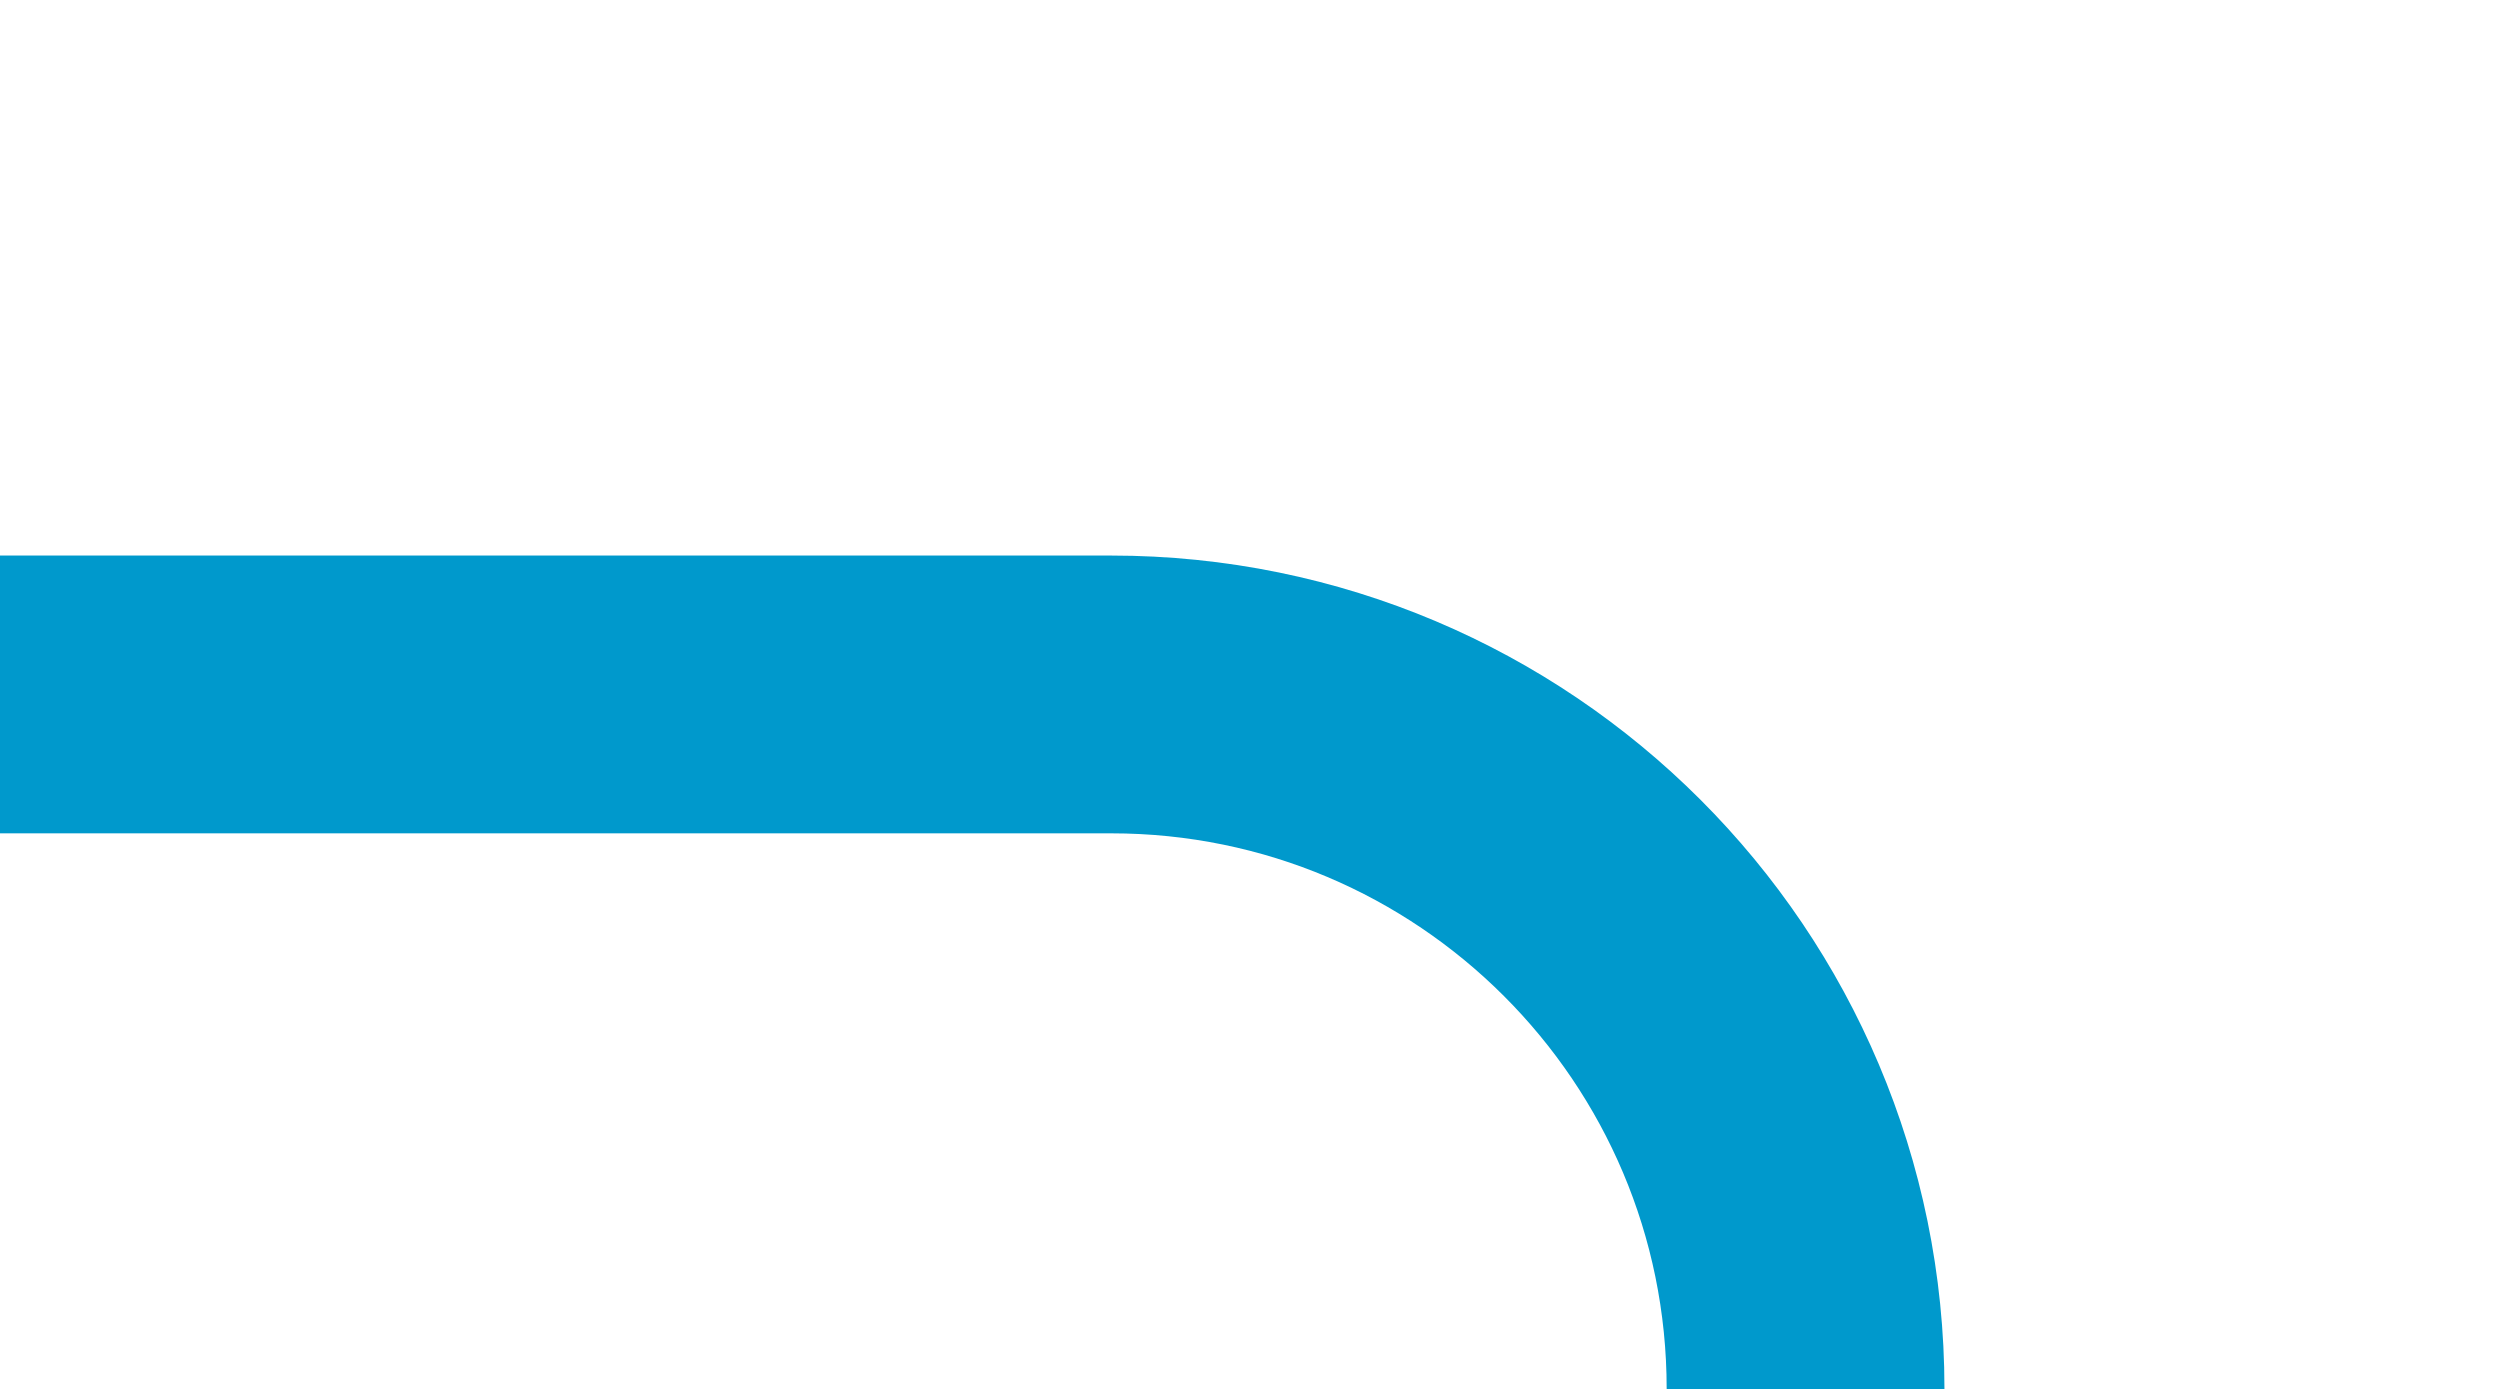
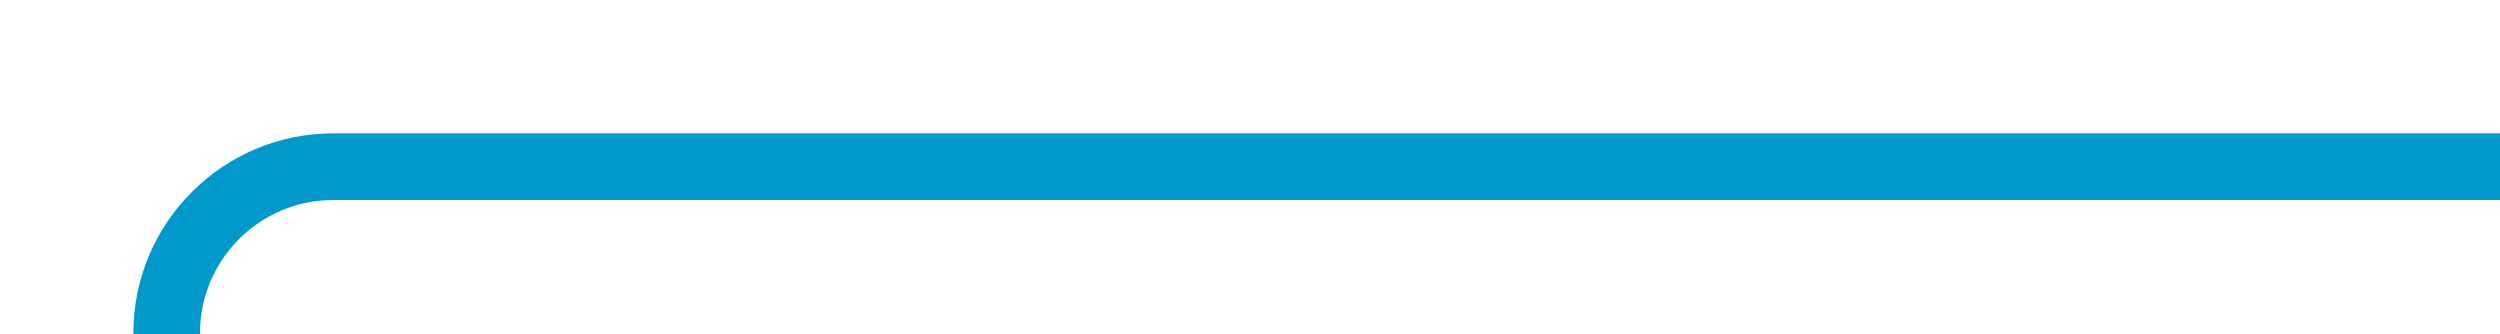
- <svg xmlns="http://www.w3.org/2000/svg" version="1.1" width="18px" height="10px" preserveAspectRatio="xMinYMid meet" viewBox="817 343  18 8">
-   <path d="M 817 347  L 825 347  A 5 5 0 0 1 830 352 L 830 539  A 5 5 0 0 0 835 544 L 858 544  " stroke-width="2" stroke="#0099cc" fill="none" />
+ <svg xmlns="http://www.w3.org/2000/svg" version="1.1" width="75px" height="10px" preserveAspectRatio="xMinYMid meet" viewBox="750 189  75 8">
+   <path d="M 825 193  L 760 193  A 5 5 0 0 0 755 198 L 755 314  " stroke-width="2" stroke="#0099cc" fill="none" />
</svg>
